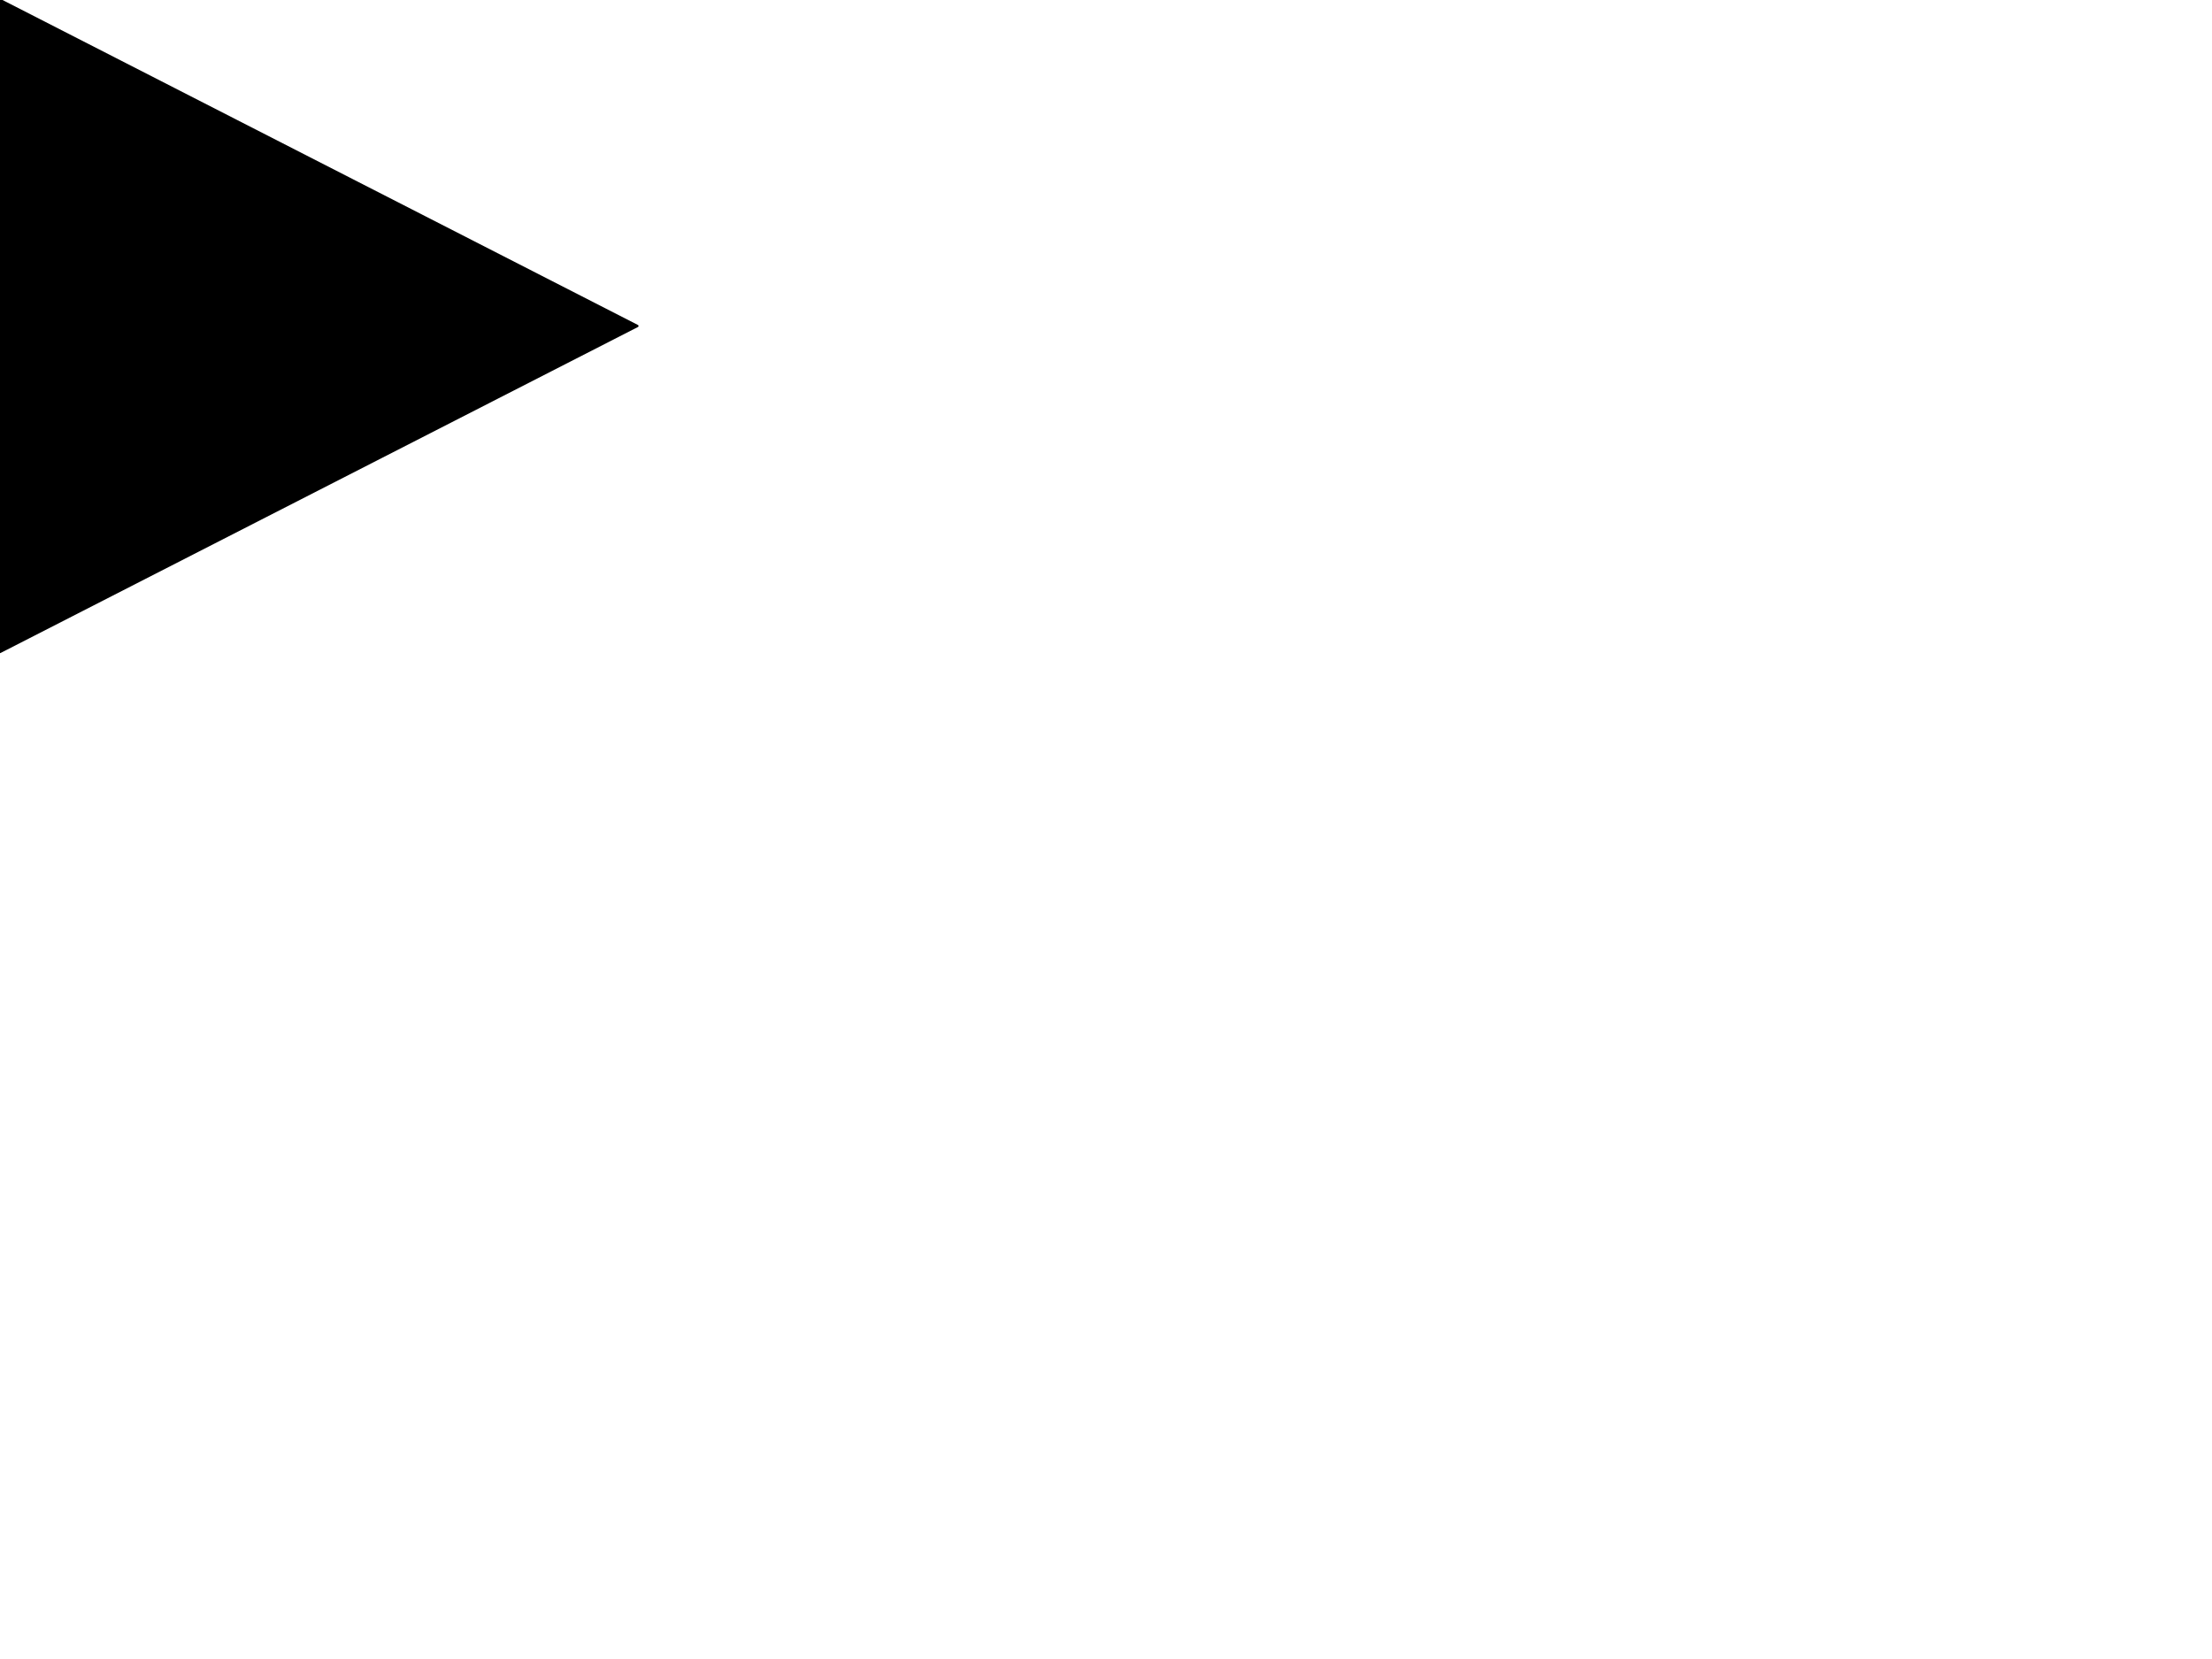
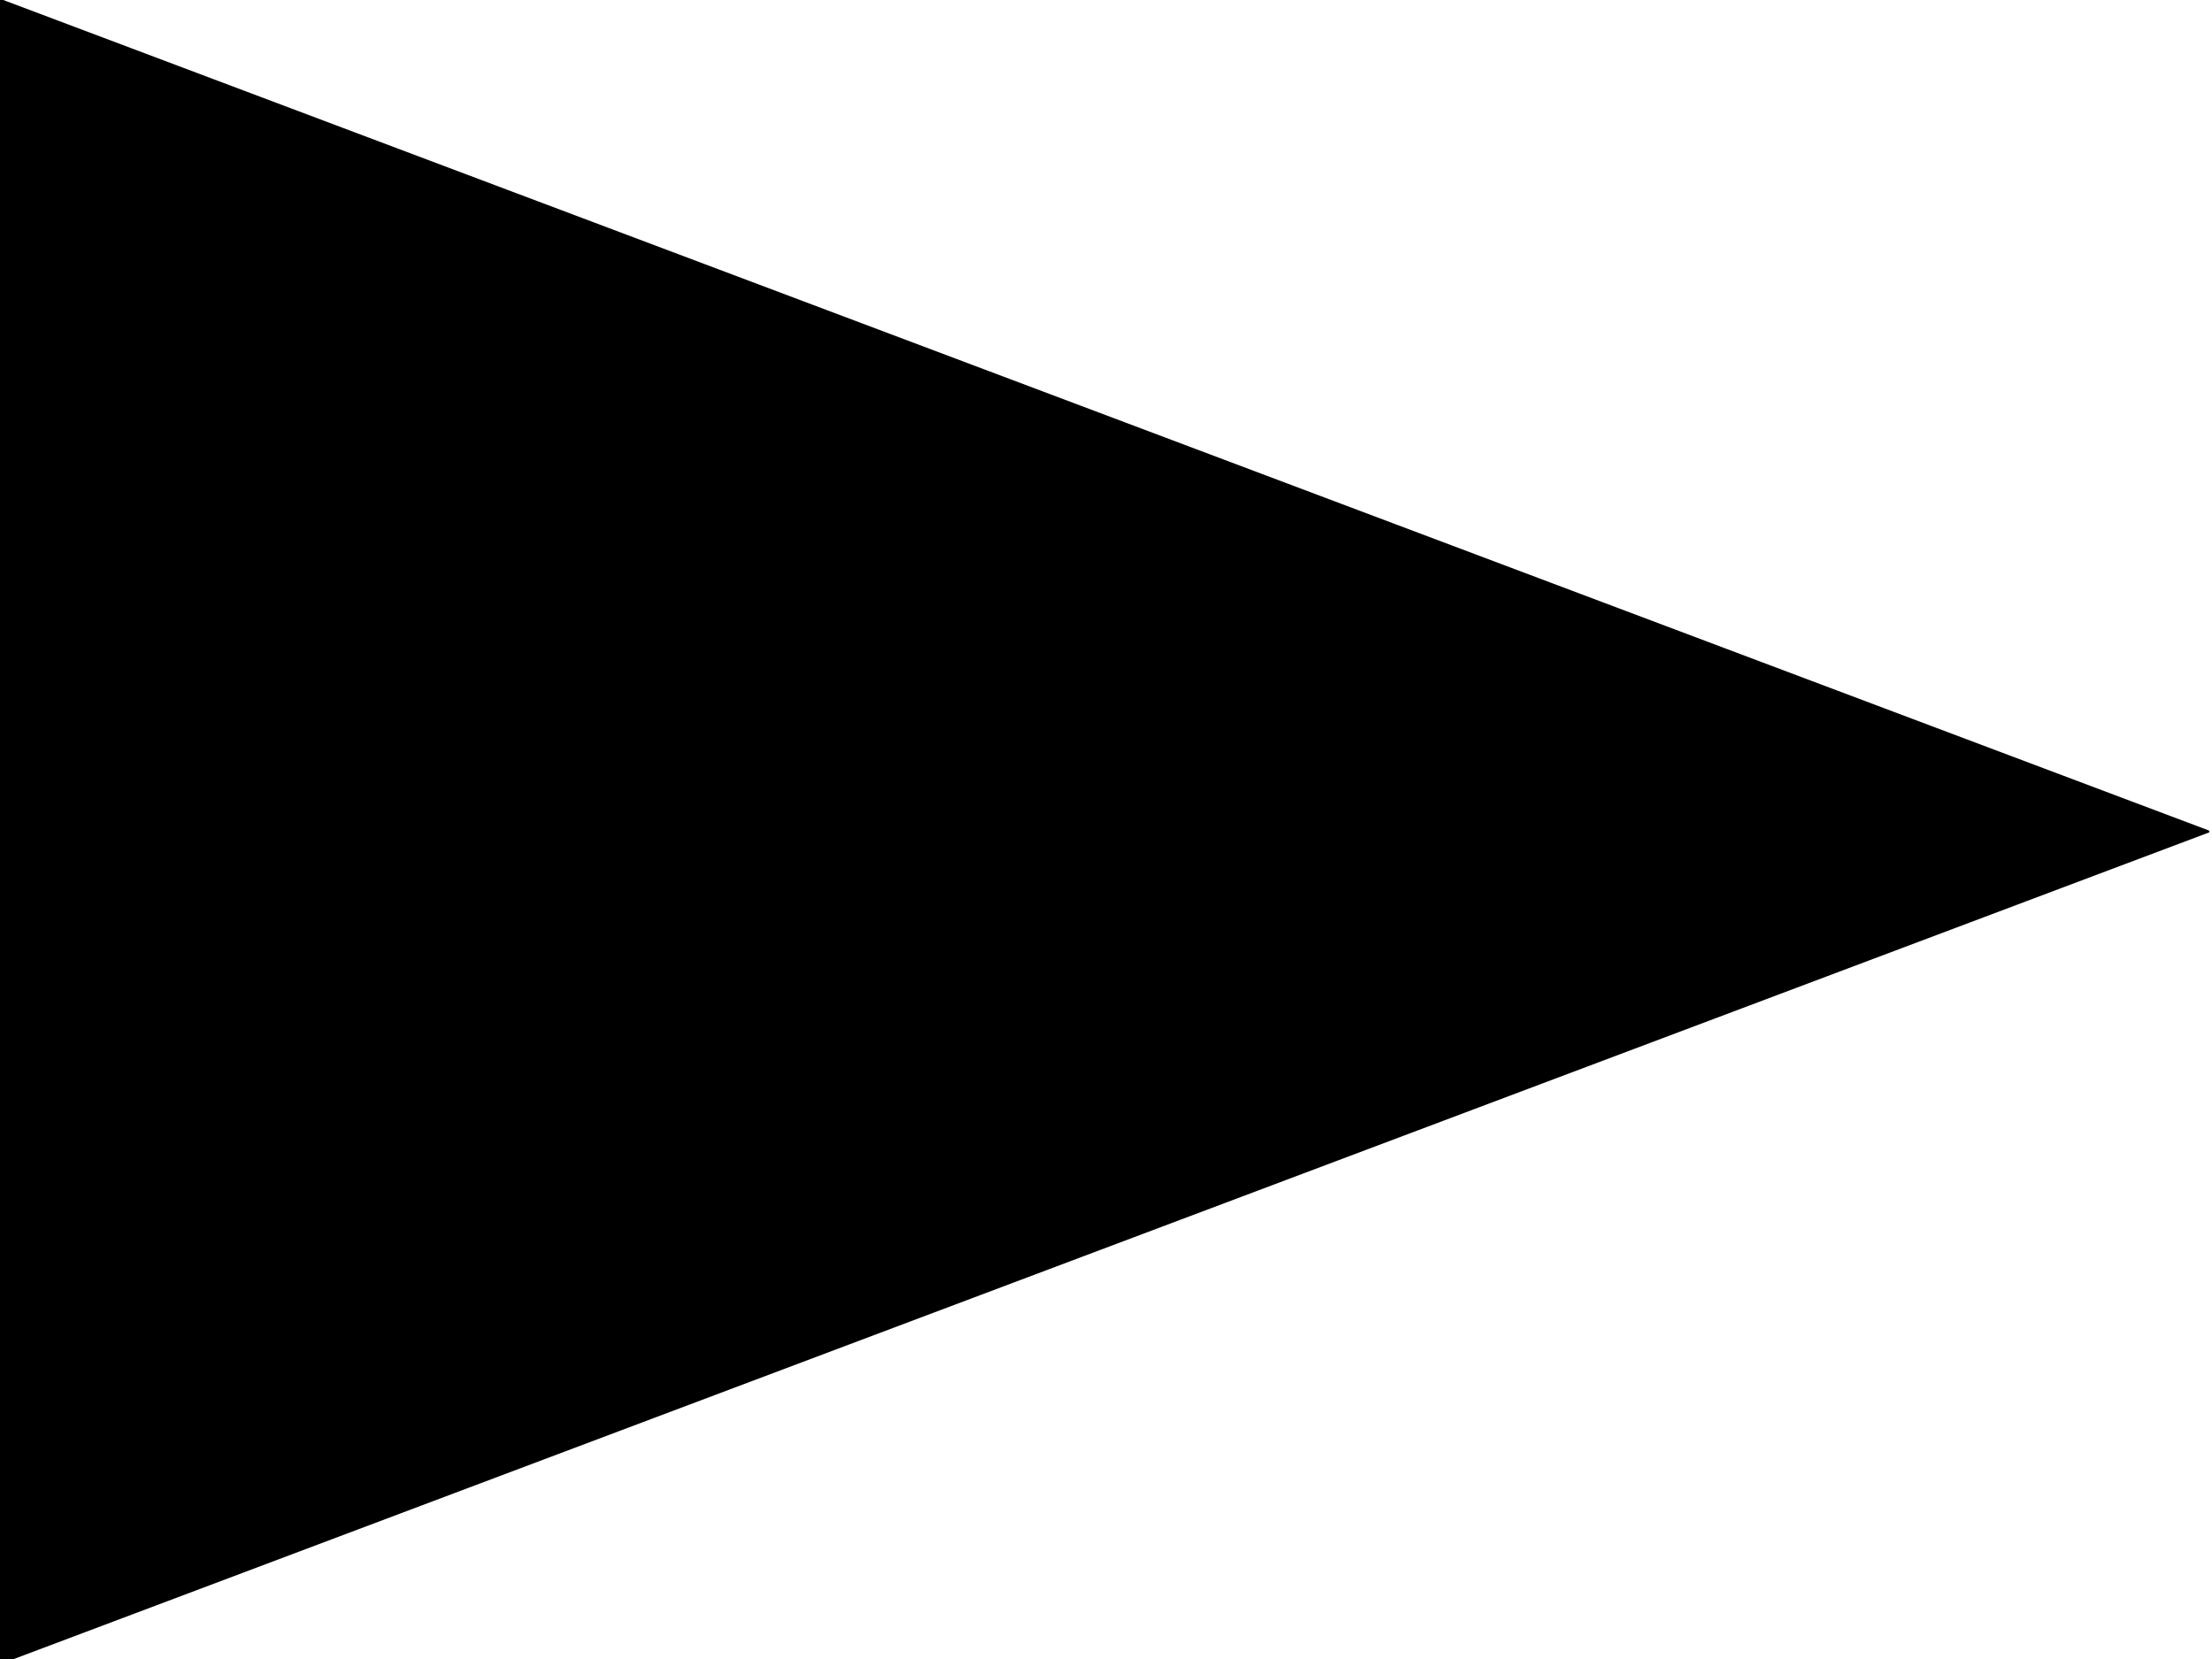
<svg xmlns="http://www.w3.org/2000/svg" version="1.1" viewBox="0.0 0.0 960.0 720.0" fill="none" stroke="none" stroke-linecap="square" stroke-miterlimit="10">
  <clipPath id="p.0">
    <path d="m0 0l960.0 0l0 720.0l-960.0 0l0 -720.0z" clip-rule="nonzero" />
  </clipPath>
  <g clip-path="url(#p.0)">
    <path fill="#000000" fill-opacity="0.0" d="m0 0l960.0 0l0 720.0l-960.0 0z" fill-rule="evenodd" />
-     <path fill="#000000" d="m0 0l276.63 141.48l-276.63 141.48z" fill-rule="evenodd" />
-     <path stroke="#000000" stroke-width="1.0" stroke-linejoin="round" stroke-linecap="butt" d="m0 0l276.63 141.48l-276.63 141.48z" fill-rule="evenodd" />
+     <path fill="#000000" d="m-0.008 0l958.394 360.866l-958.394 360.866z" fill-rule="evenodd" />
+     <path stroke="#000000" stroke-width="1.0" stroke-linejoin="round" stroke-linecap="butt" d="m-0.008 0l958.394 360.866l-958.394 360.866z" fill-rule="evenodd" />
  </g>
</svg>
